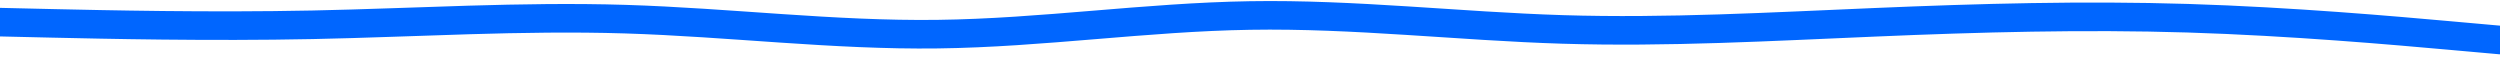
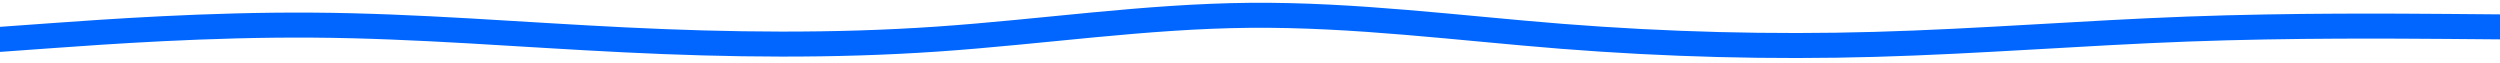
- <svg xmlns="http://www.w3.org/2000/svg" id="visual" viewBox="0 0 3500 100" width="3500" height="100" version="1.1">
-   <path d="M0 31L73 32.7C146 34.3 292 37.7 437.8 34.7C583.7 31.7 729.3 22.3 875.2 26.8C1021 31.3 1167 49.7 1312.8 47.8C1458.7 46 1604.3 24 1750.2 21.7C1896 19.3 2042 36.7 2187.8 41.2C2333.7 45.7 2479.3 37.3 2625.2 31.2C2771 25 2917 21 3062.8 25.5C3208.7 30 3354.3 43 3427.2 49.5L3500 56" fill="none" stroke-linecap="round" stroke-linejoin="miter" stroke="#0066FF" stroke-width="40" />
+ <svg xmlns="http://www.w3.org/2000/svg" id="visual" viewBox="0 0 4000 100" width="4000" height="100" version="1.1">
+   <path d="M0 63L83.3 57C166.7 51 333.3 39 500 40.2C666.7 41.3 833.3 55.7 1000 63.8C1166.7 72 1333.3 74 1500 62.5C1666.7 51 1833.3 26 2000 24.5C2166.7 23 2333.3 45 2500 58.2C2666.7 71.3 2833.3 75.7 3000 71C3166.7 66.3 3333.3 52.7 3500 46.5C3666.7 40.3 3833.3 41.7 3916.7 42.3L4000 43" fill="none" stroke-linecap="round" stroke-linejoin="miter" stroke="#0066FF" stroke-width="40" />
</svg>
